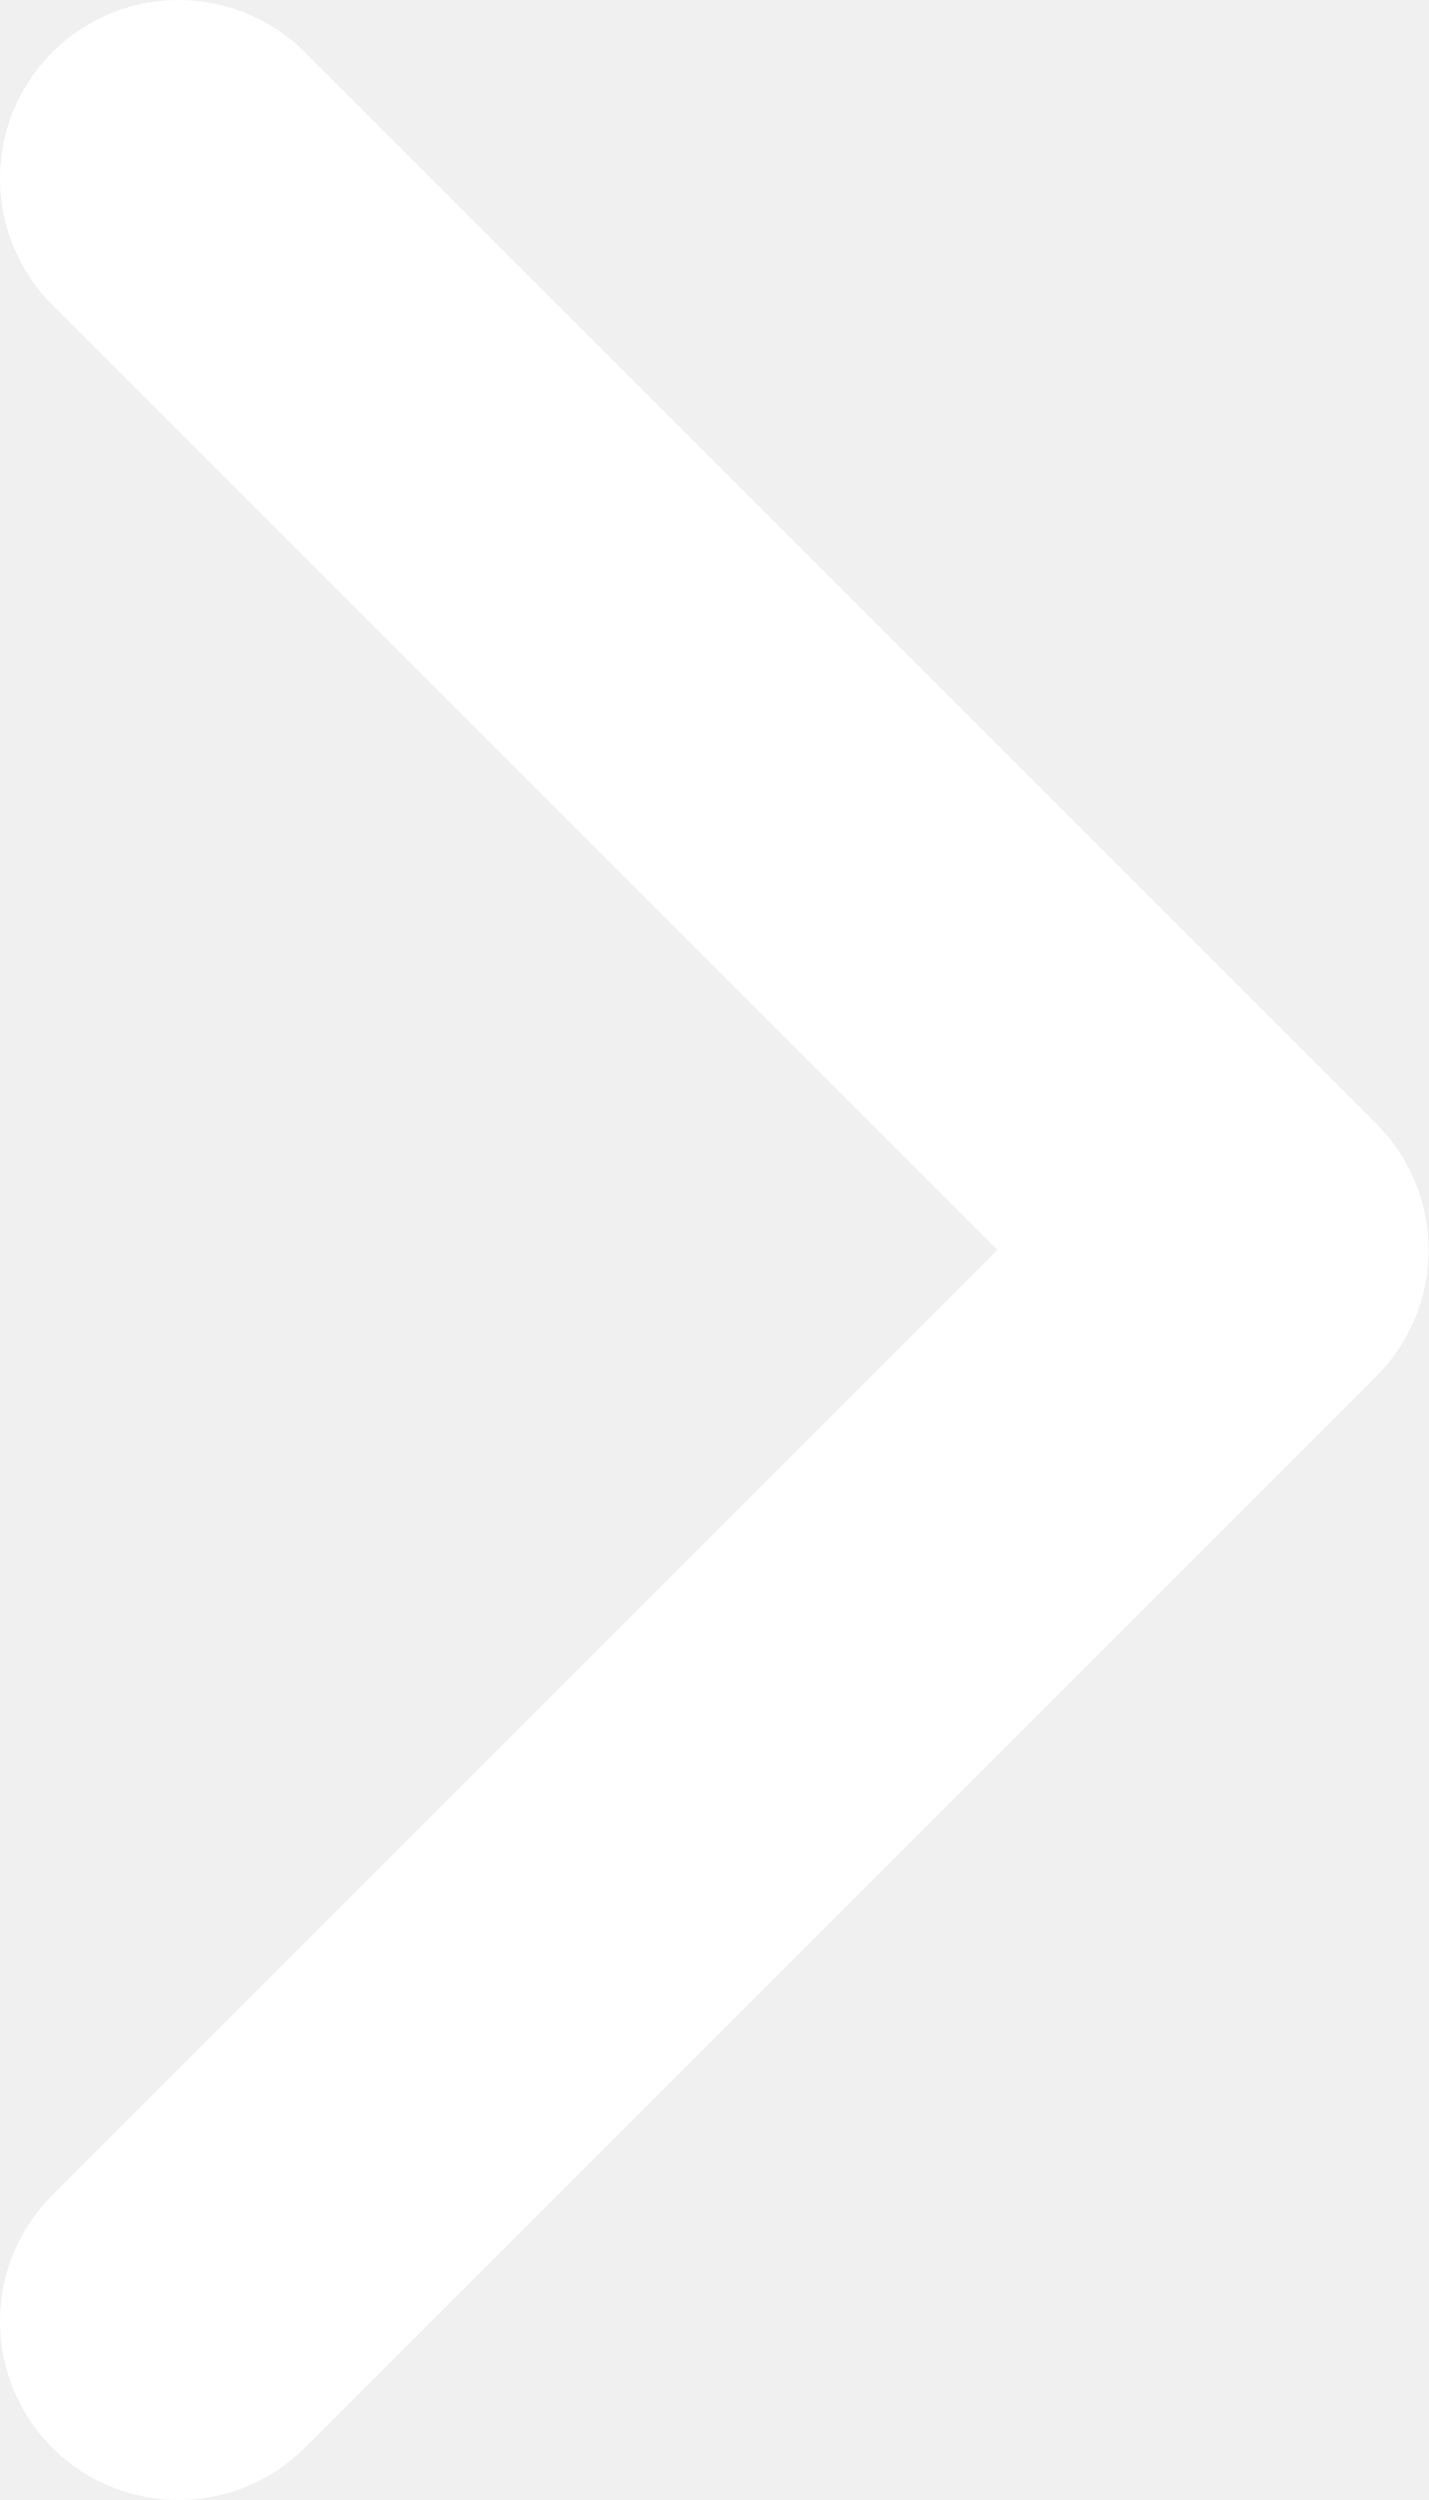
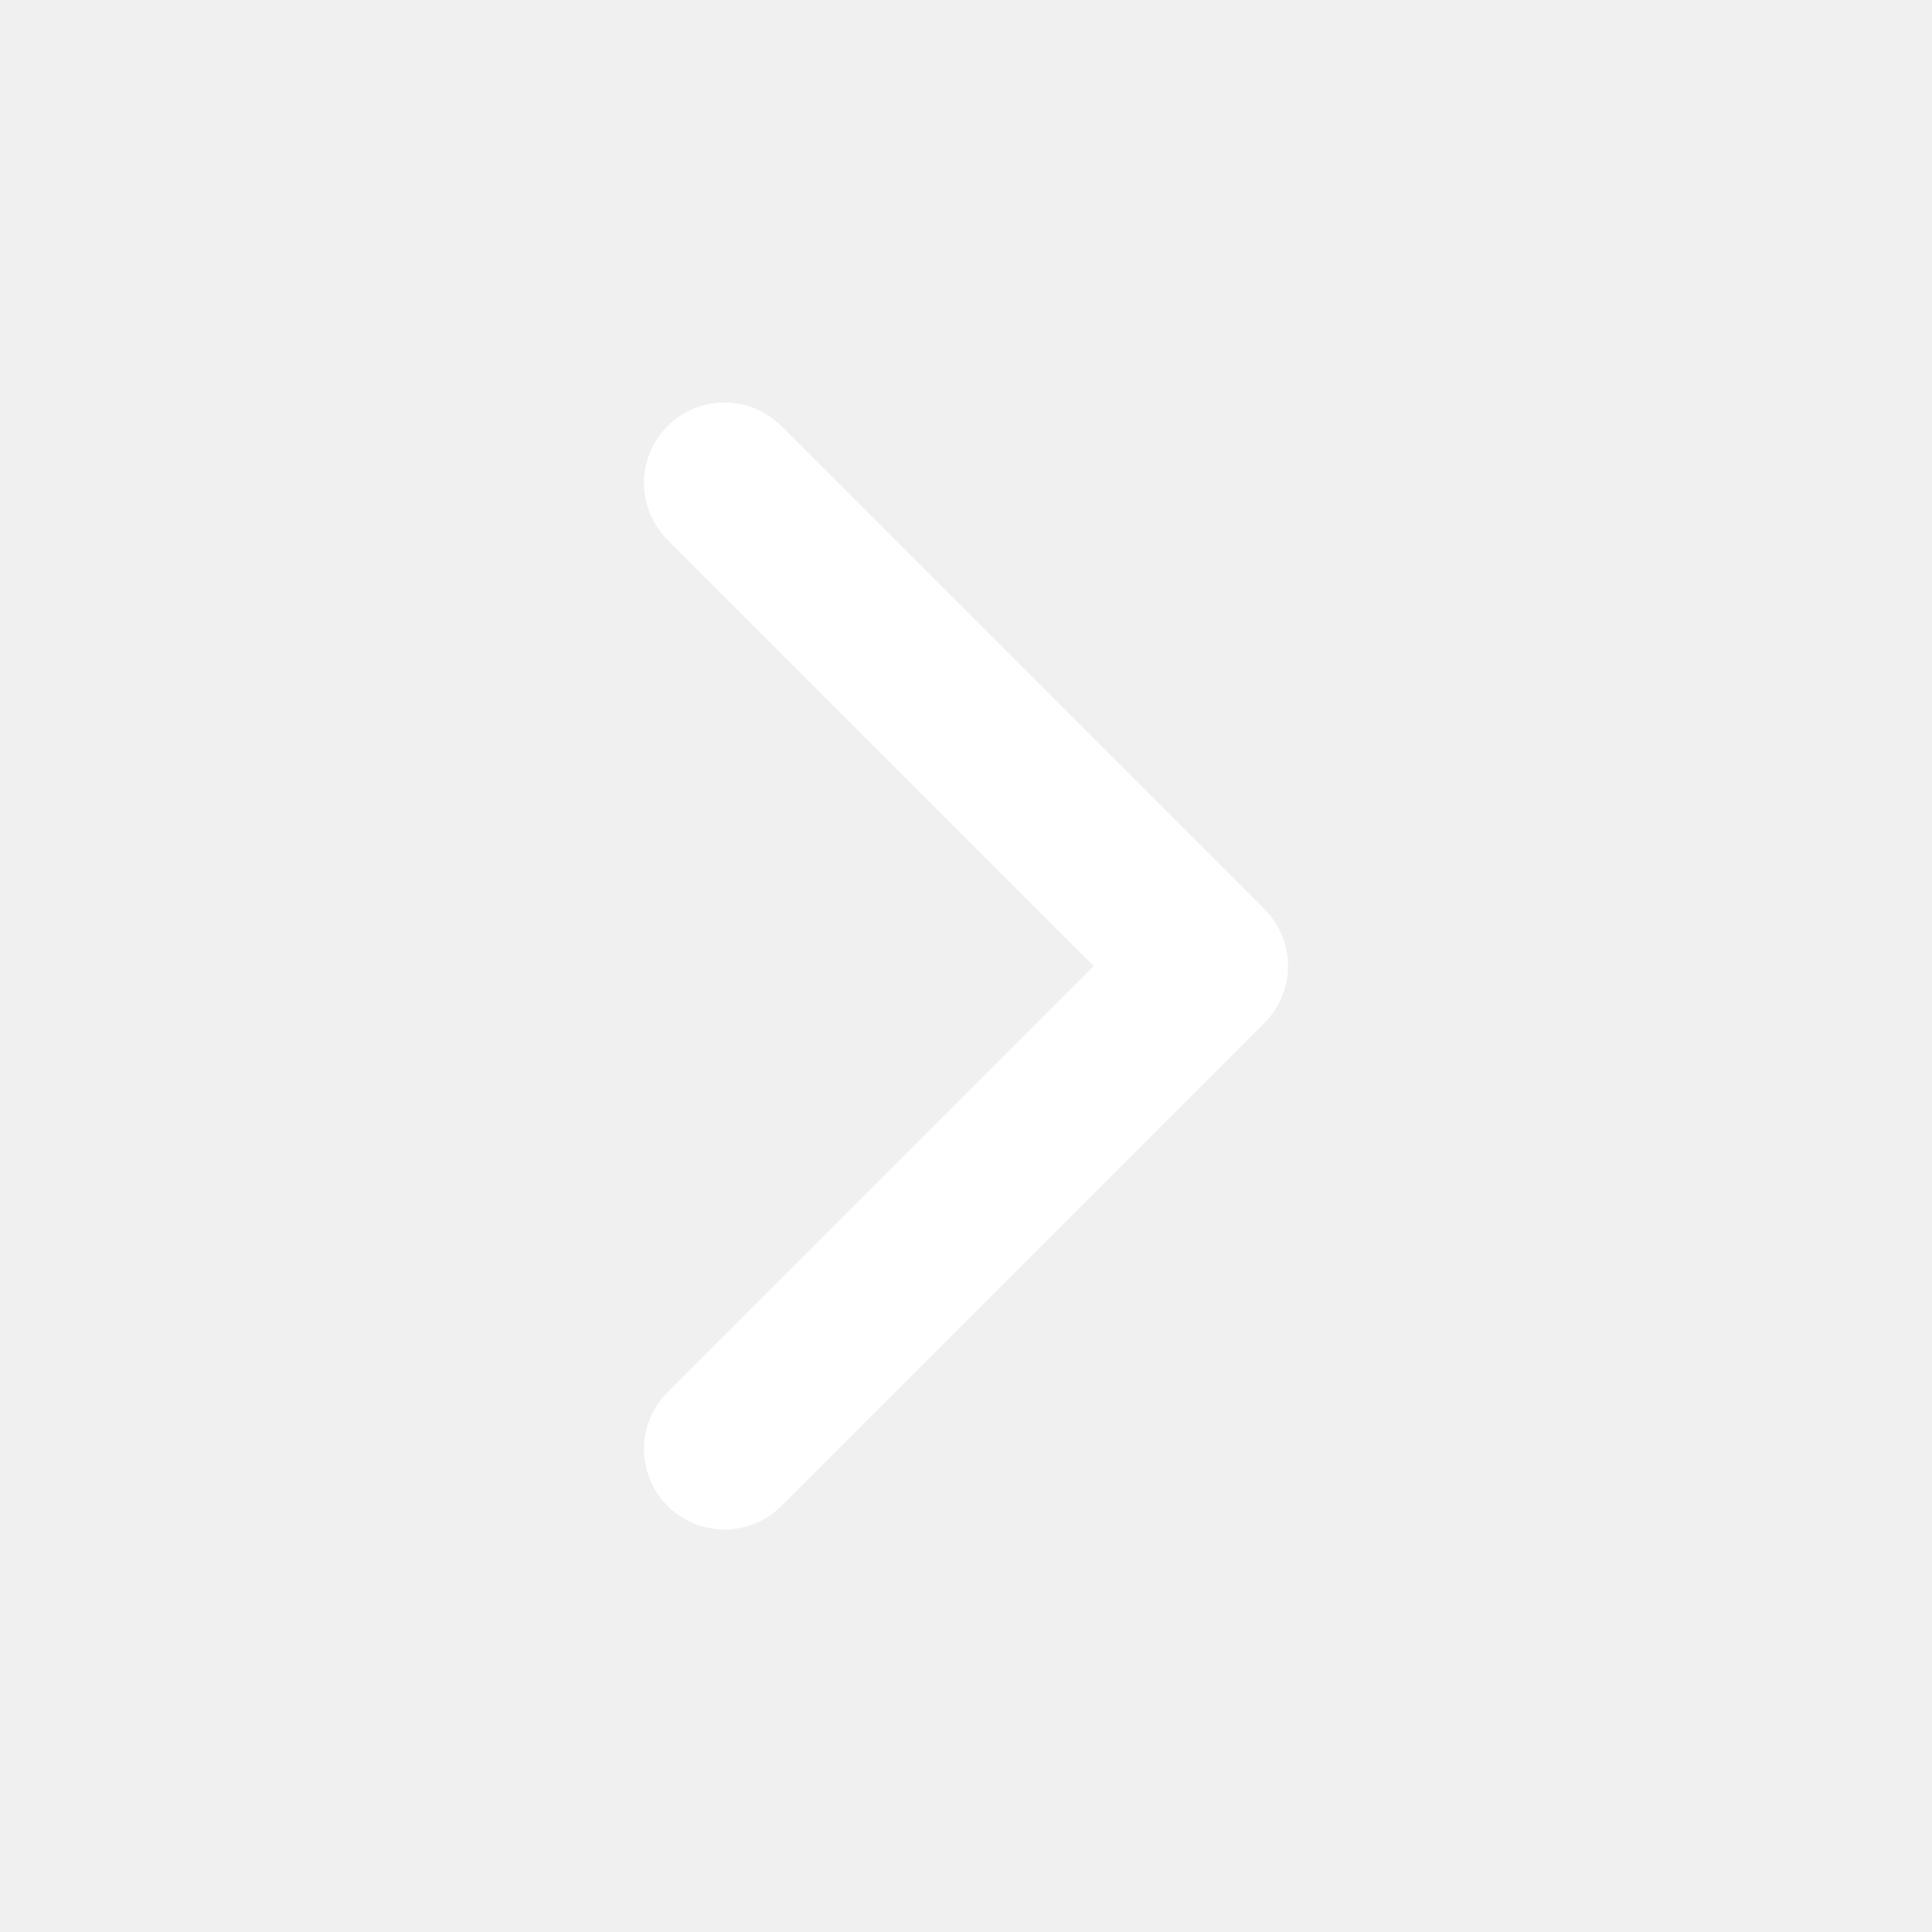
- <svg xmlns="http://www.w3.org/2000/svg" width="8" height="14" viewBox="0 0 8 14" fill="none">
-   <path d="M1 13L7 7L1 1" stroke="white" stroke-width="2" stroke-linecap="round" stroke-linejoin="round" />
+ <svg xmlns="http://www.w3.org/2000/svg" width="24" height="24" viewBox="0 0 24 24" fill="none">
+   <path d="M9 18L15 12L9 6" stroke="white" stroke-width="2" stroke-linecap="round" stroke-linejoin="round" />
</svg>
